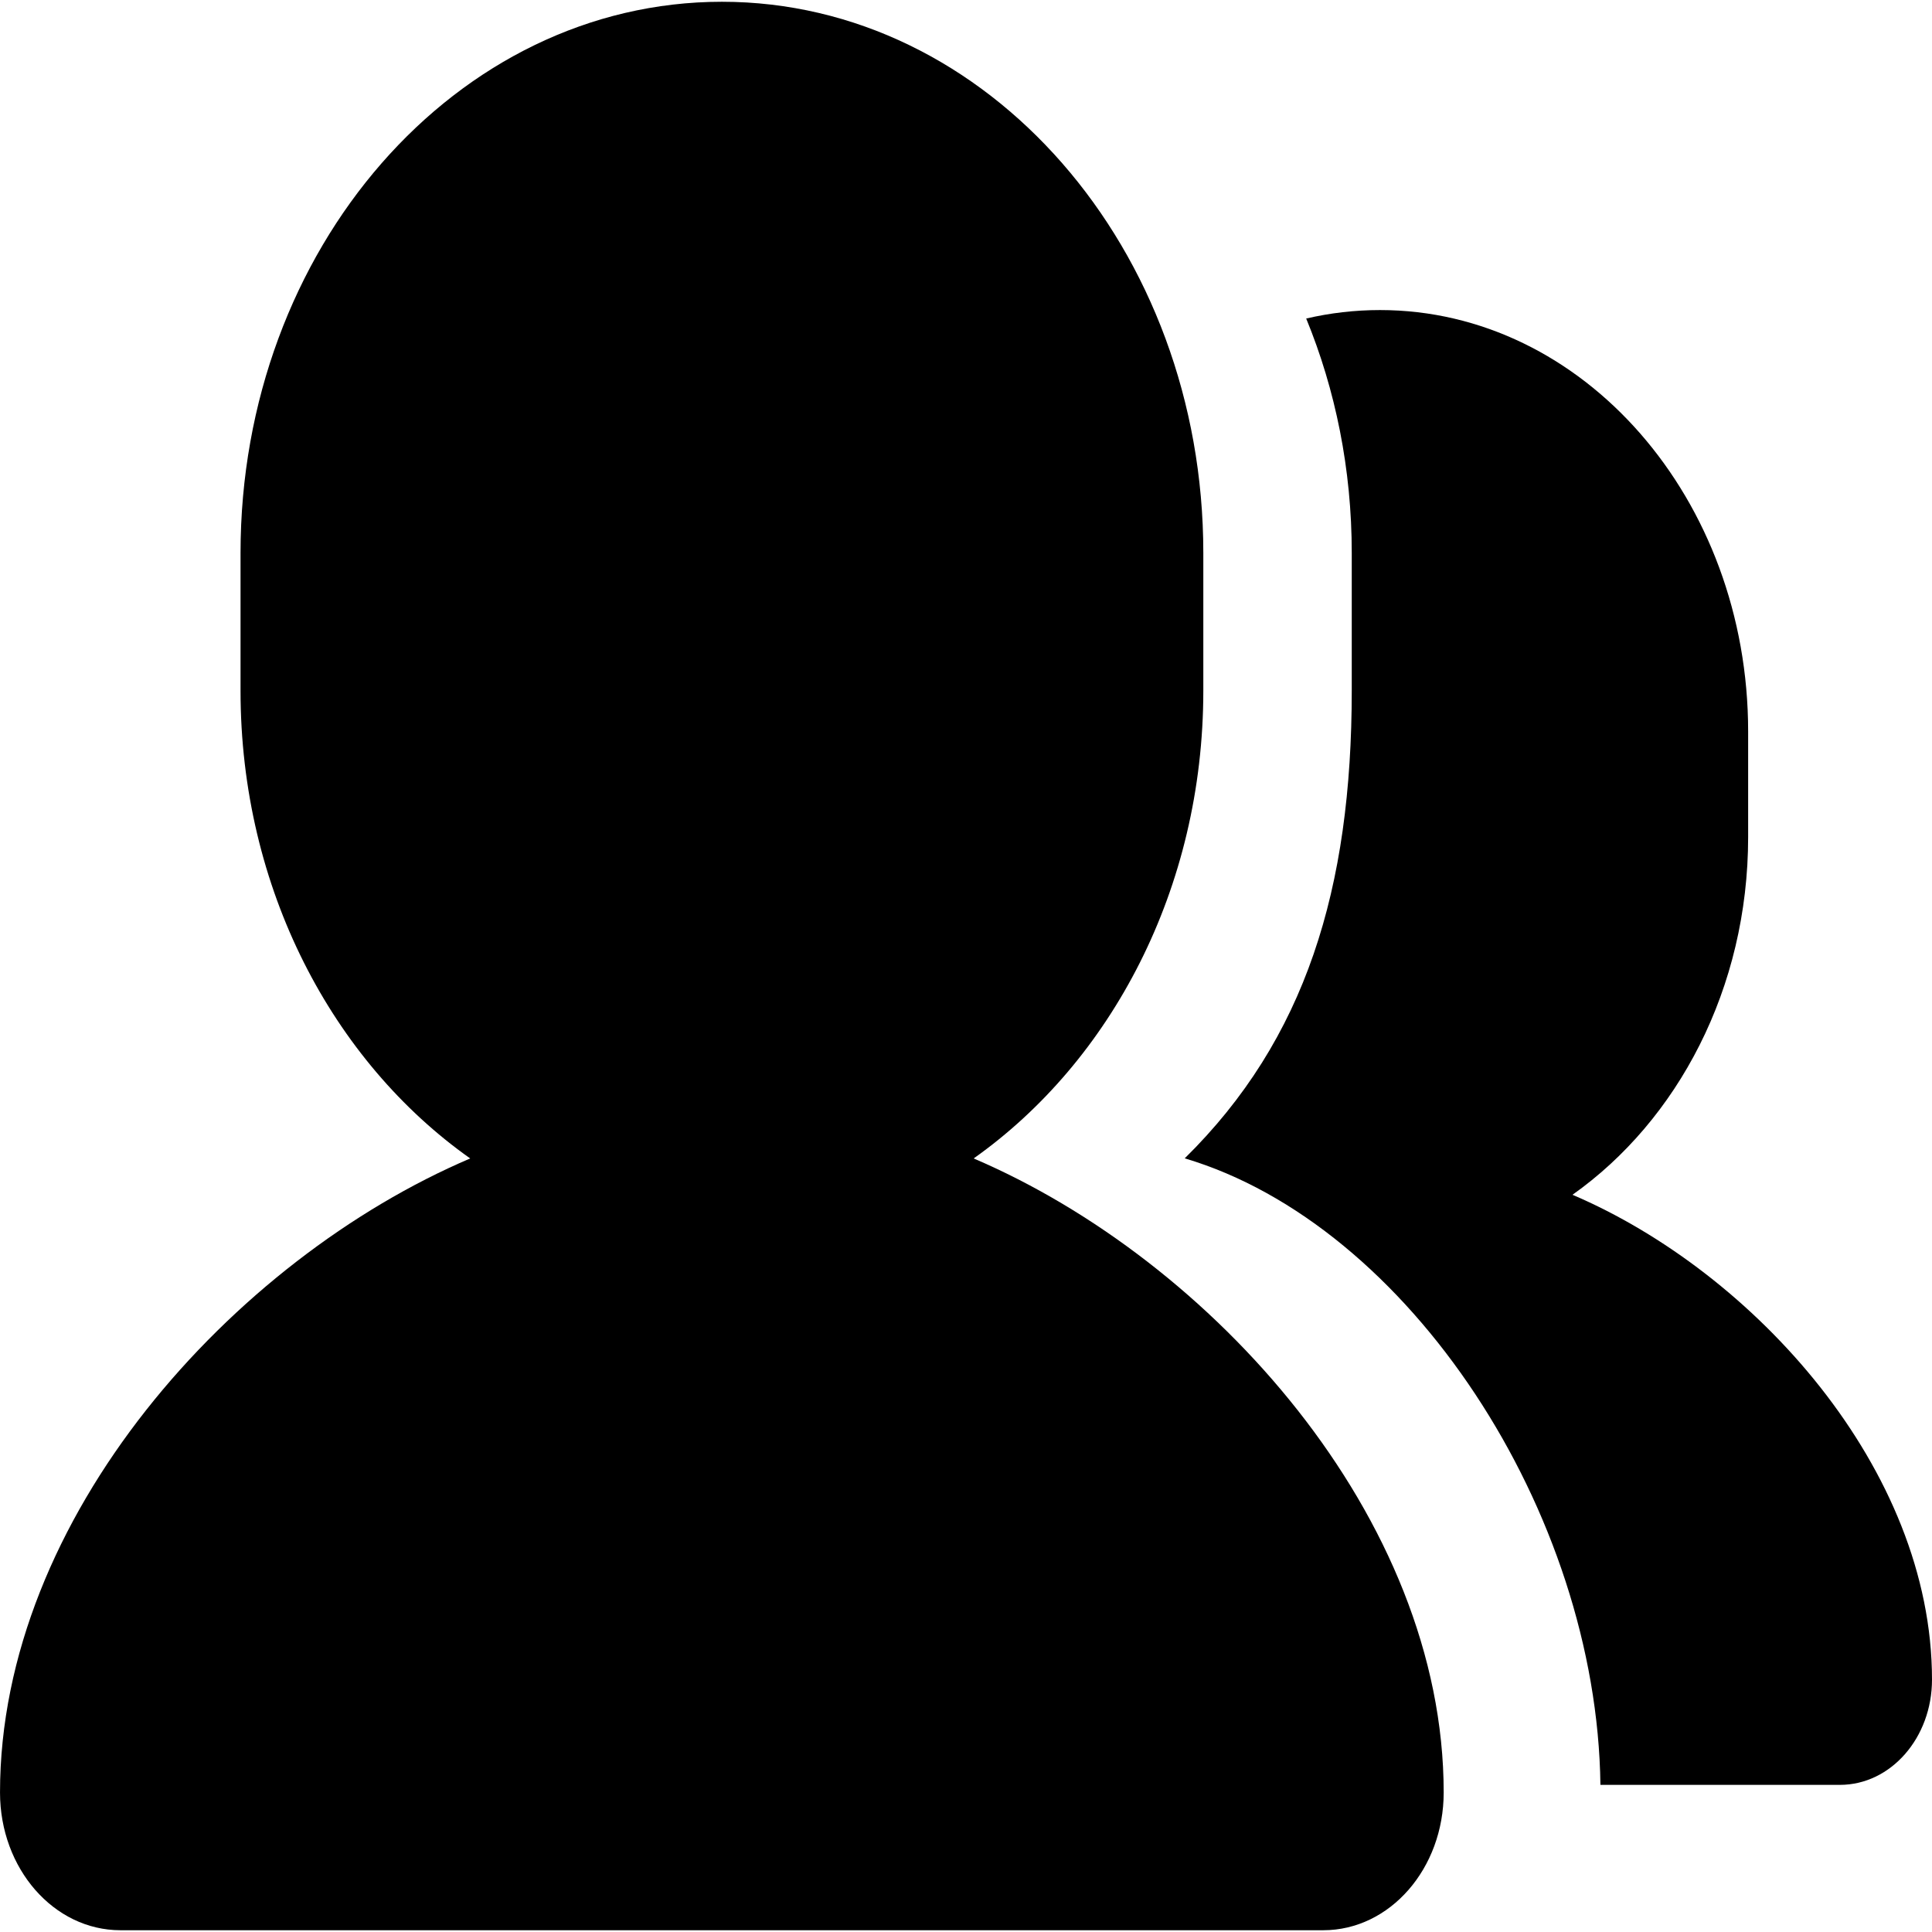
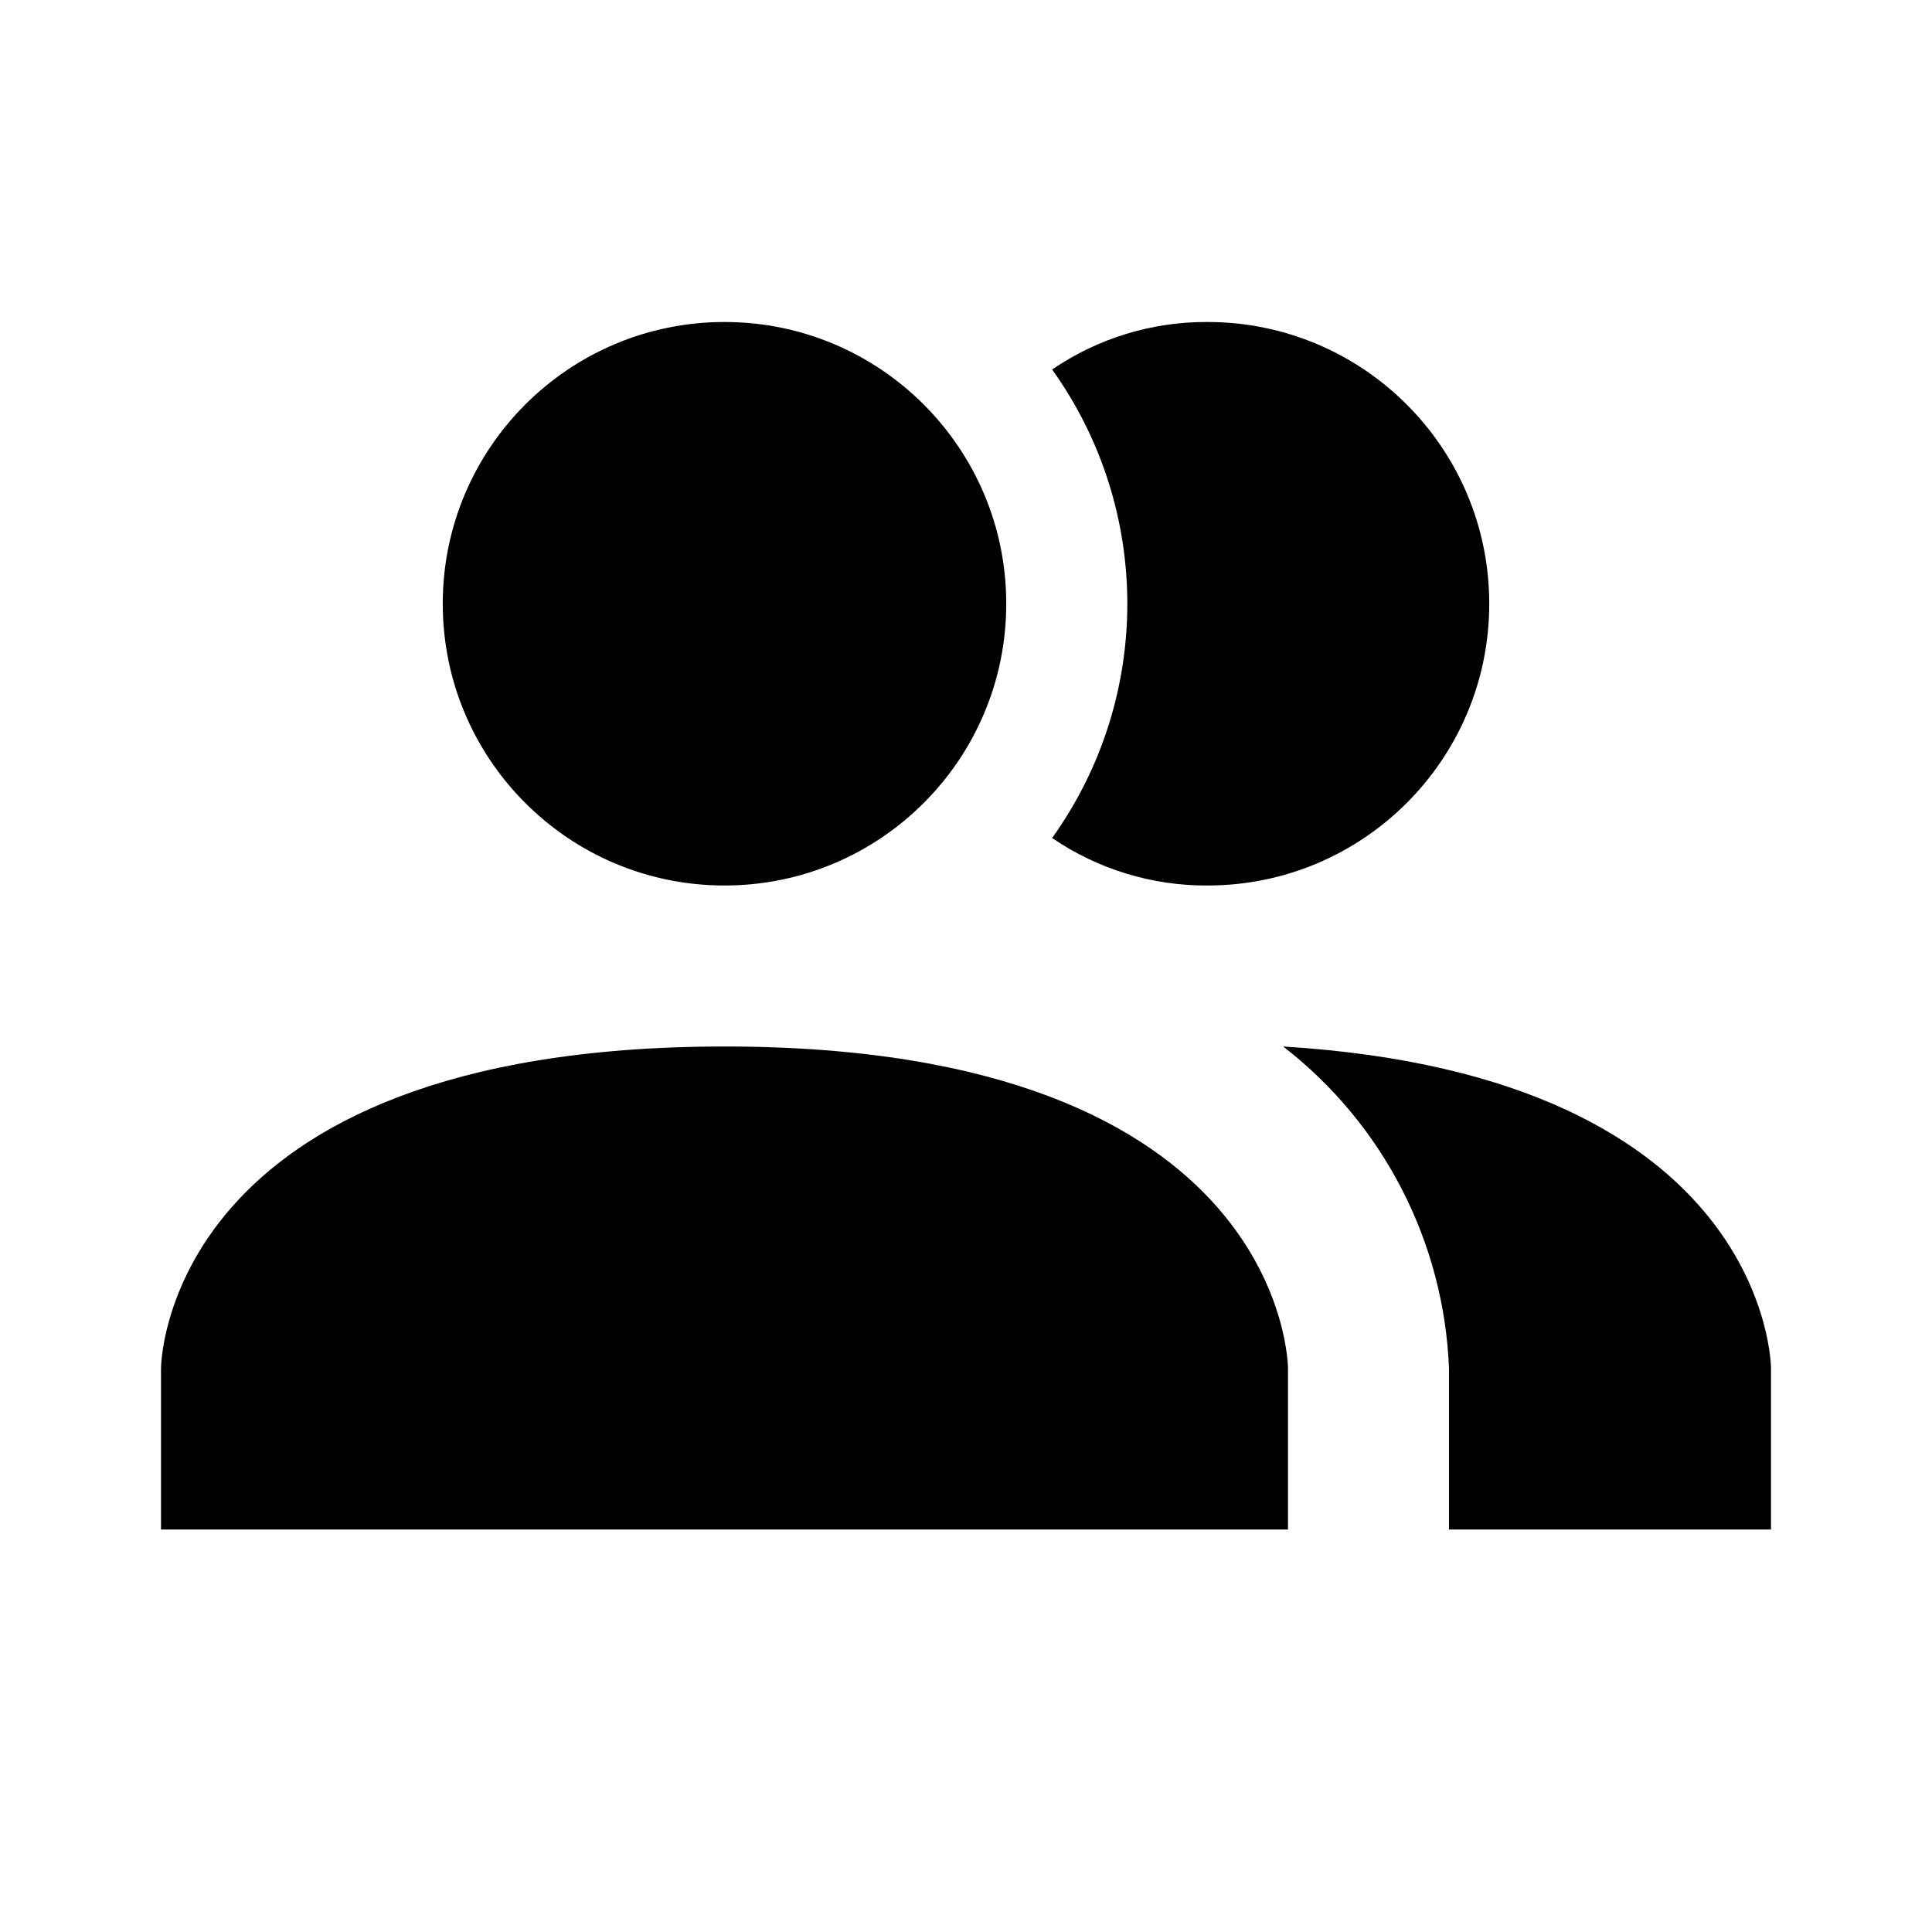
- <svg xmlns="http://www.w3.org/2000/svg" width="128" height="128">
-   <path d="M95.648 118.762c0 5.035-3.563 9.121-7.979 9.121H7.98c-4.416 0-7.979-4.086-7.979-9.121C0 100.519 15.408 83.47 31.152 76.75c-9.099-6.43-15.216-17.863-15.216-30.987v-9.128c0-20.16 14.293-36.518 31.893-36.518s31.894 16.358 31.894 36.518v9.122c0 13.137-6.123 24.556-15.216 30.993 15.738 6.726 31.141 23.769 31.141 42.012z" />
-   <path d="M106.032 118.252h15.867c3.376 0 6.101-3.125 6.101-6.972 0-13.957-11.787-26.984-23.819-32.123 6.955-4.919 11.638-13.66 11.638-23.704v-6.985c0-15.416-10.928-27.926-24.39-27.926-1.674 0-3.306.193-4.89.561 1.936 4.713 3.018 9.974 3.018 15.526v9.121c0 13.137-3.056 23.111-11.066 30.993 14.842 4.41 27.312 23.42 27.541 41.509z" />
+ <svg xmlns="http://www.w3.org/2000/svg" width="24" height="24" viewBox="0 0 24 24">
+   <path fill="currentColor" d="M16 17v2H2v-2s0-4 7-4s7 4 7 4m-3.5-9.5A3.5 3.5 0 1 0 9 11a3.5 3.5 0 0 0 3.5-3.5m3.44 5.5A5.32 5.32 0 0 1 18 17v2h4v-2s0-3.63-6.06-4M15 4a3.39 3.39 0 0 0-1.93.59a5 5 0 0 1 0 5.82A3.39 3.39 0 0 0 15 11a3.5 3.5 0 0 0 0-7Z" />
</svg>
